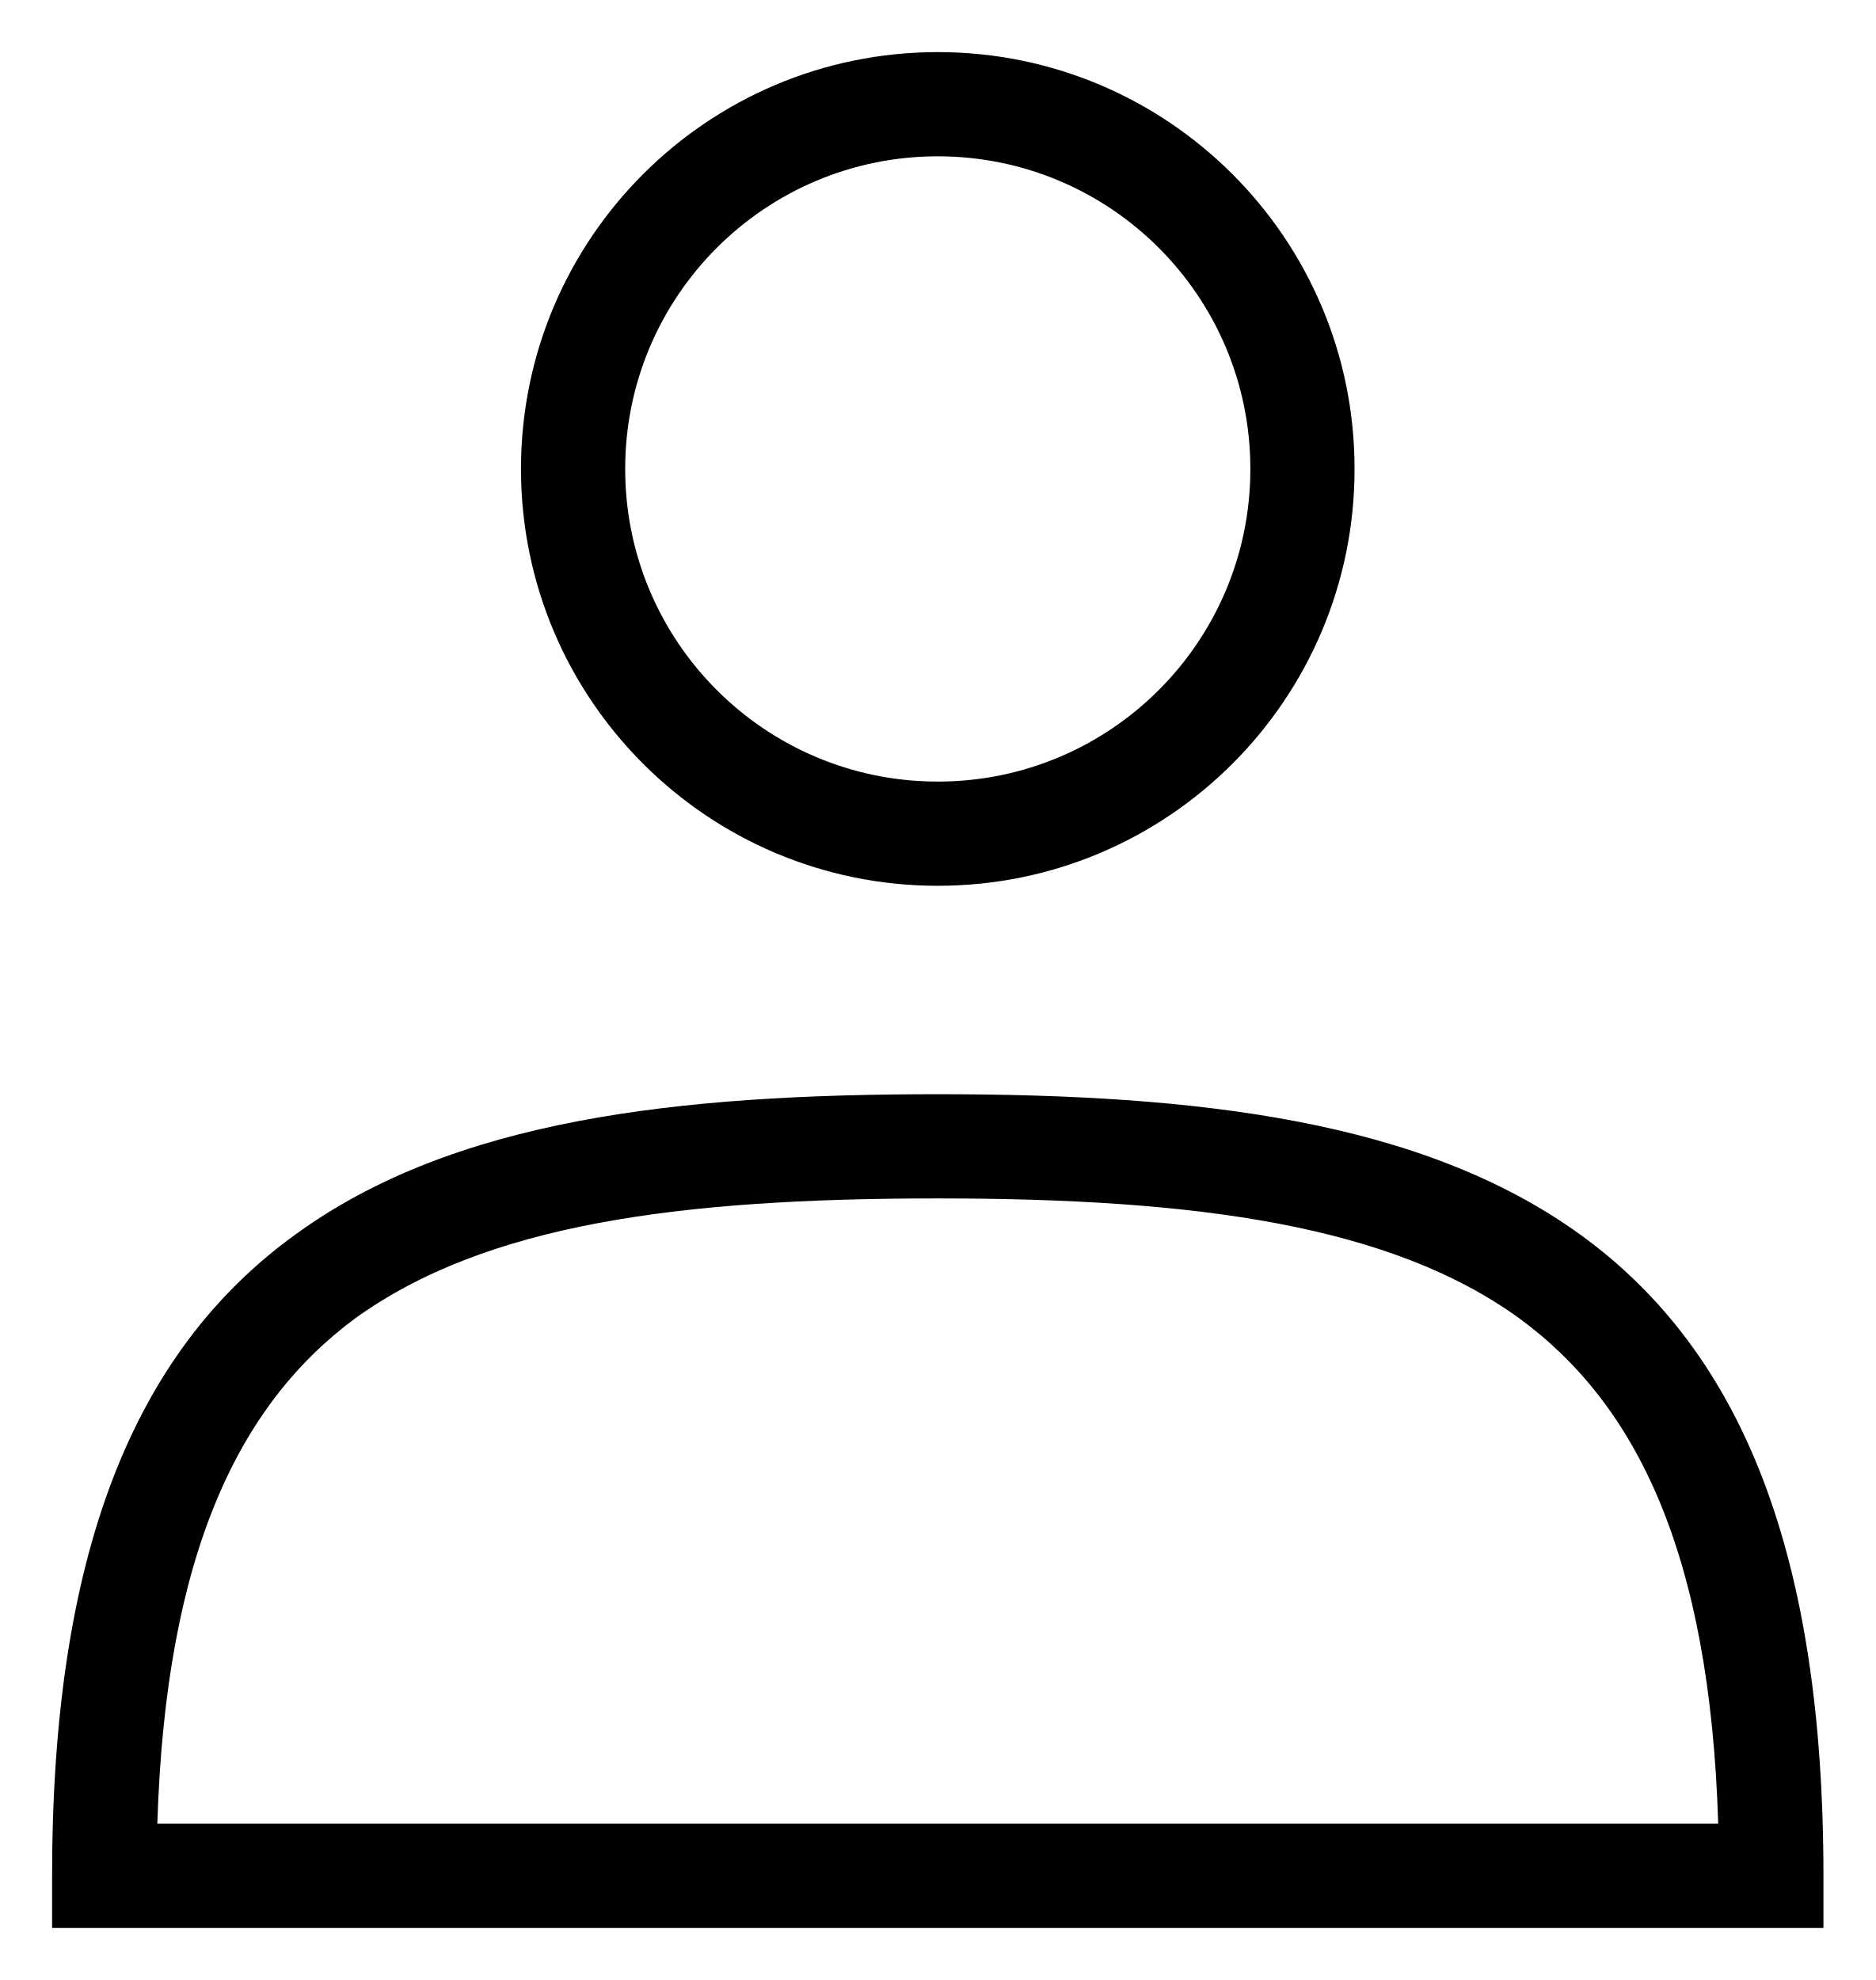
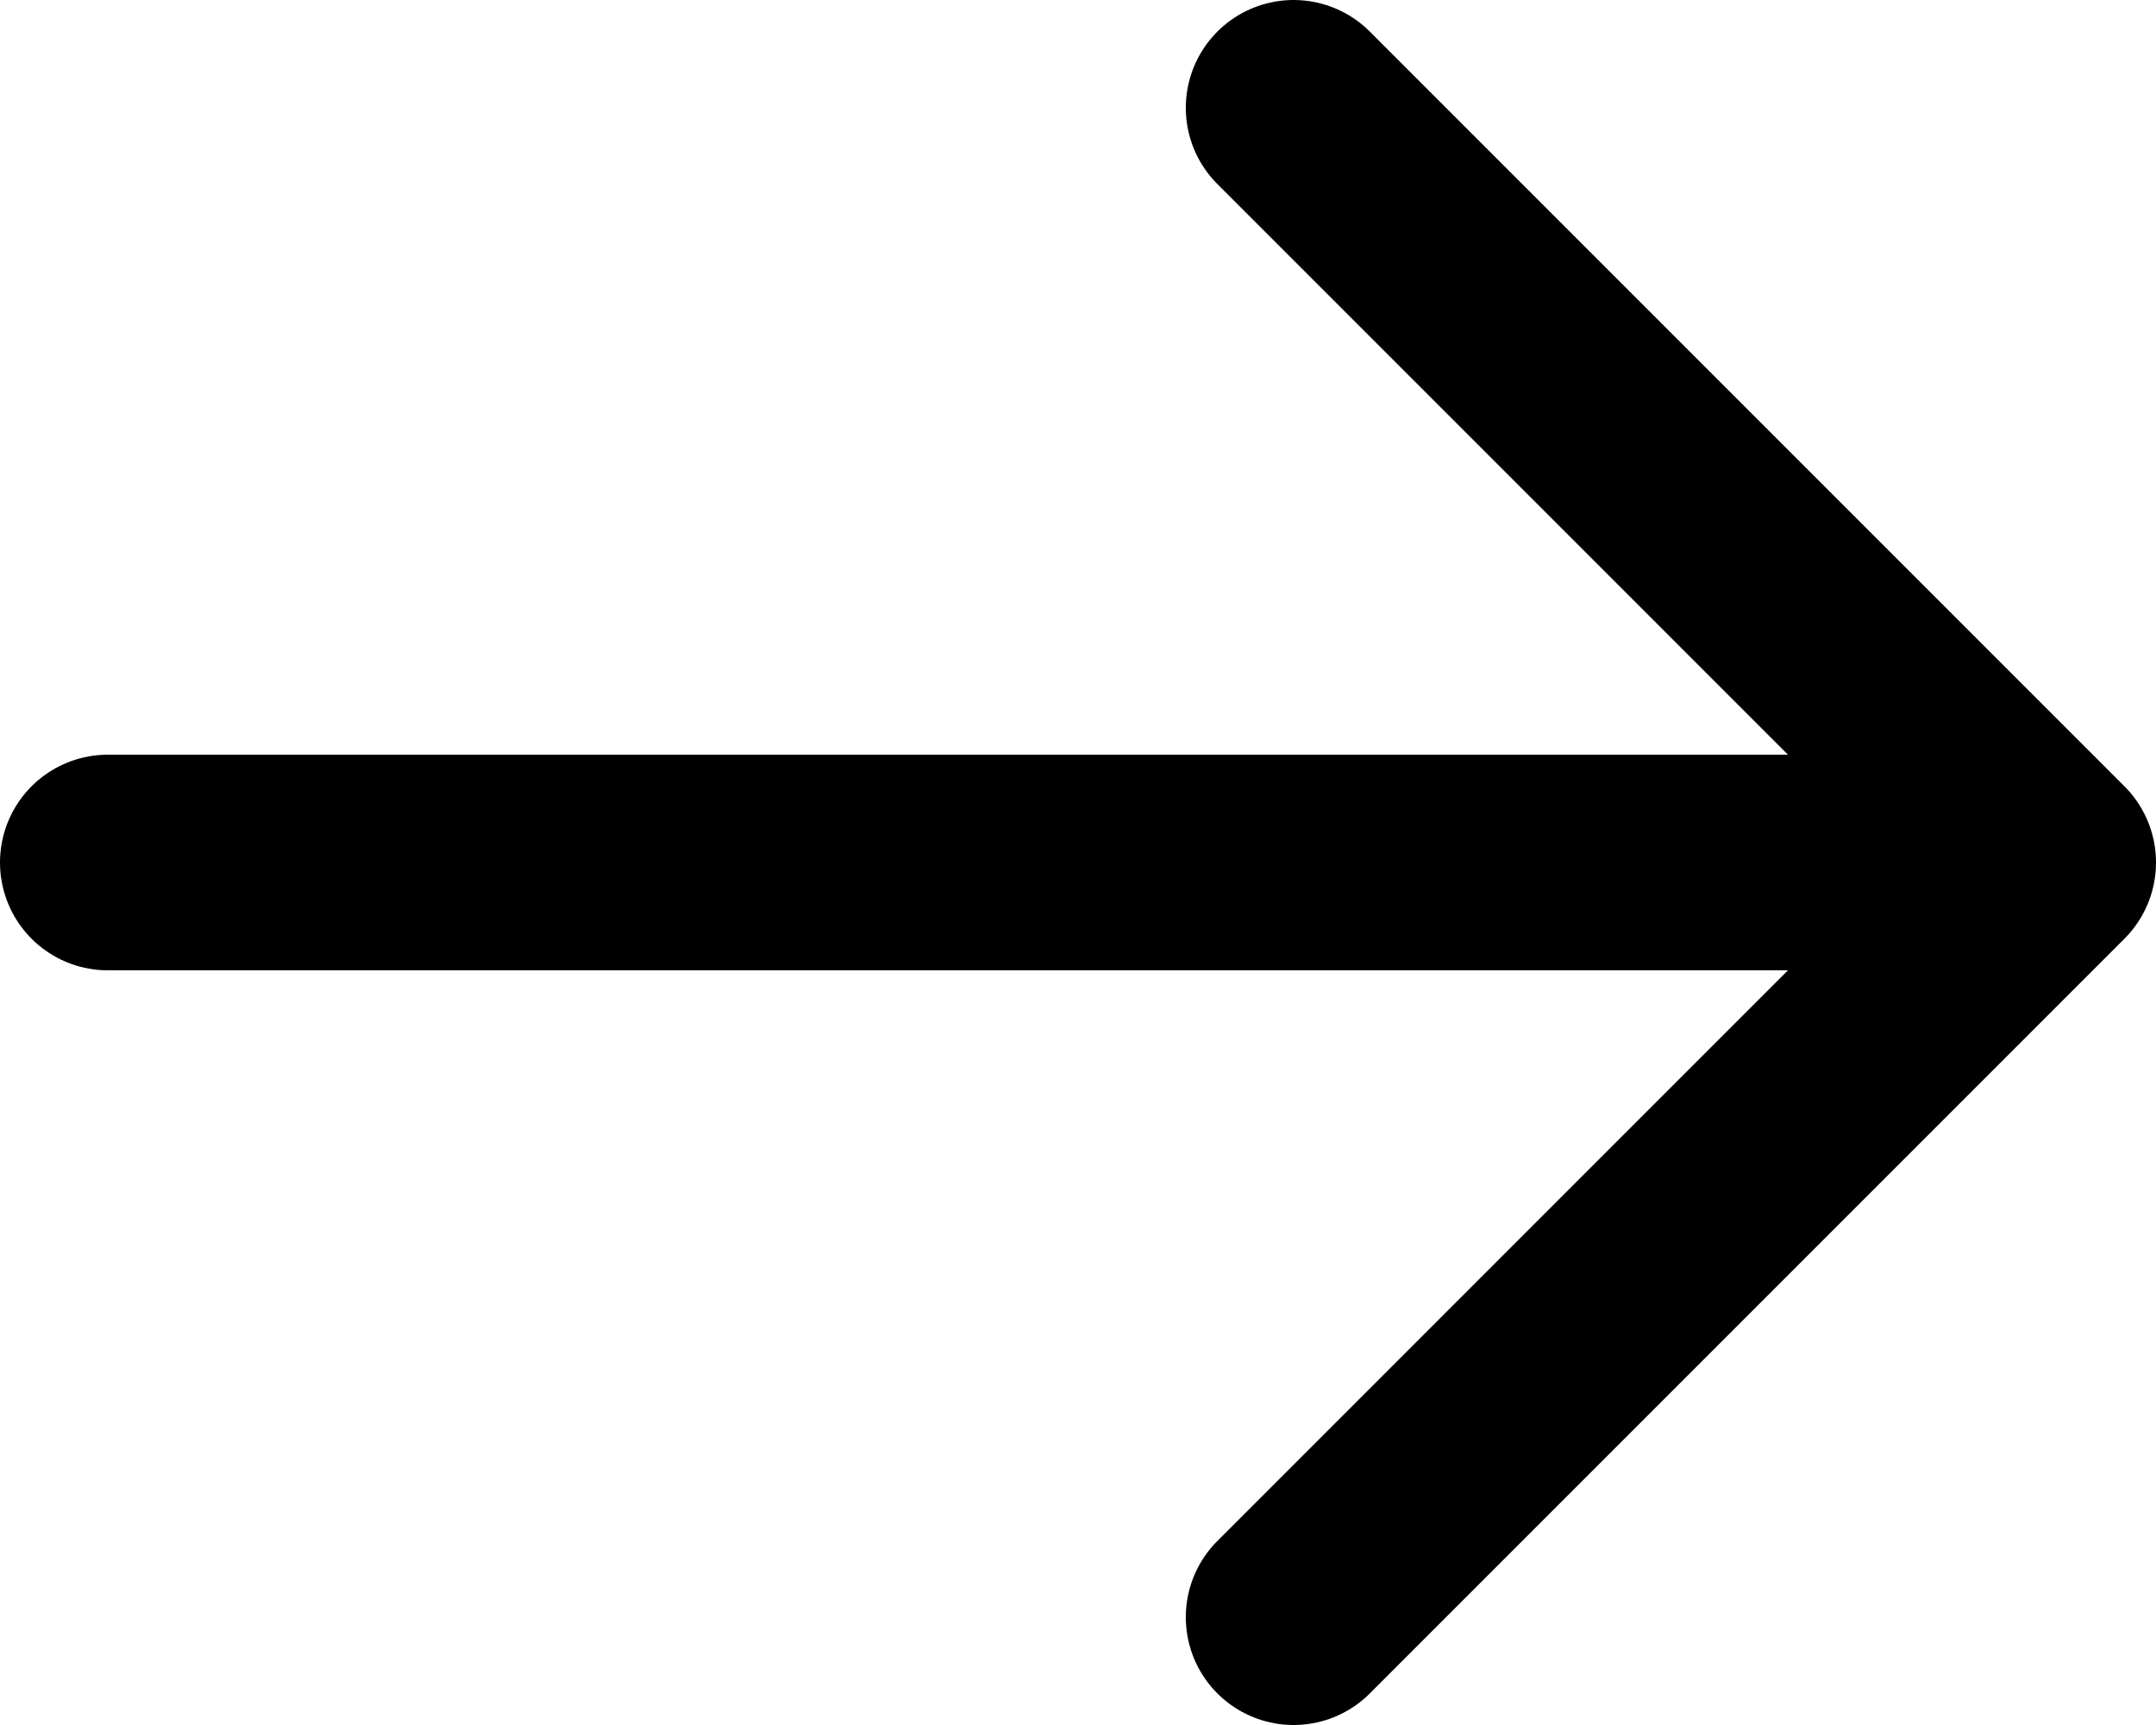
- <svg xmlns="http://www.w3.org/2000/svg" fill="none" class="icon icon-account" viewBox="0 0 18 19">
-   <path fill="currentColor" fill-rule="evenodd" d="M6 4.5a3 3 0 1 1 6 0 3 3 0 0 1-6 0m3-4a4 4 0 1 0 0 8 4 4 0 0 0 0-8m5.58 12.15c1.12.82 1.83 2.24 1.91 4.85H1.51c.08-2.6.79-4.03 1.9-4.85C4.66 11.75 6.5 11.5 9 11.5s4.35.26 5.58 1.15M9 10.5c-2.5 0-4.65.24-6.17 1.35C1.27 12.98.5 14.93.5 18v.5h17V18c0-3.07-.77-5.02-2.33-6.15-1.52-1.1-3.67-1.35-6.17-1.35" clip-rule="evenodd" />
+ <svg xmlns="http://www.w3.org/2000/svg" class="icon icon-arrow" width="60" height="48" viewBox="0 0 15 12" fill="none">
+   <path d="M9 0.75L14.25 6M14.25 6L9 11.25M14.25 6H0.75" stroke="currentColor" stroke-width="1.5" stroke-linecap="round" stroke-linejoin="round" />
</svg>
